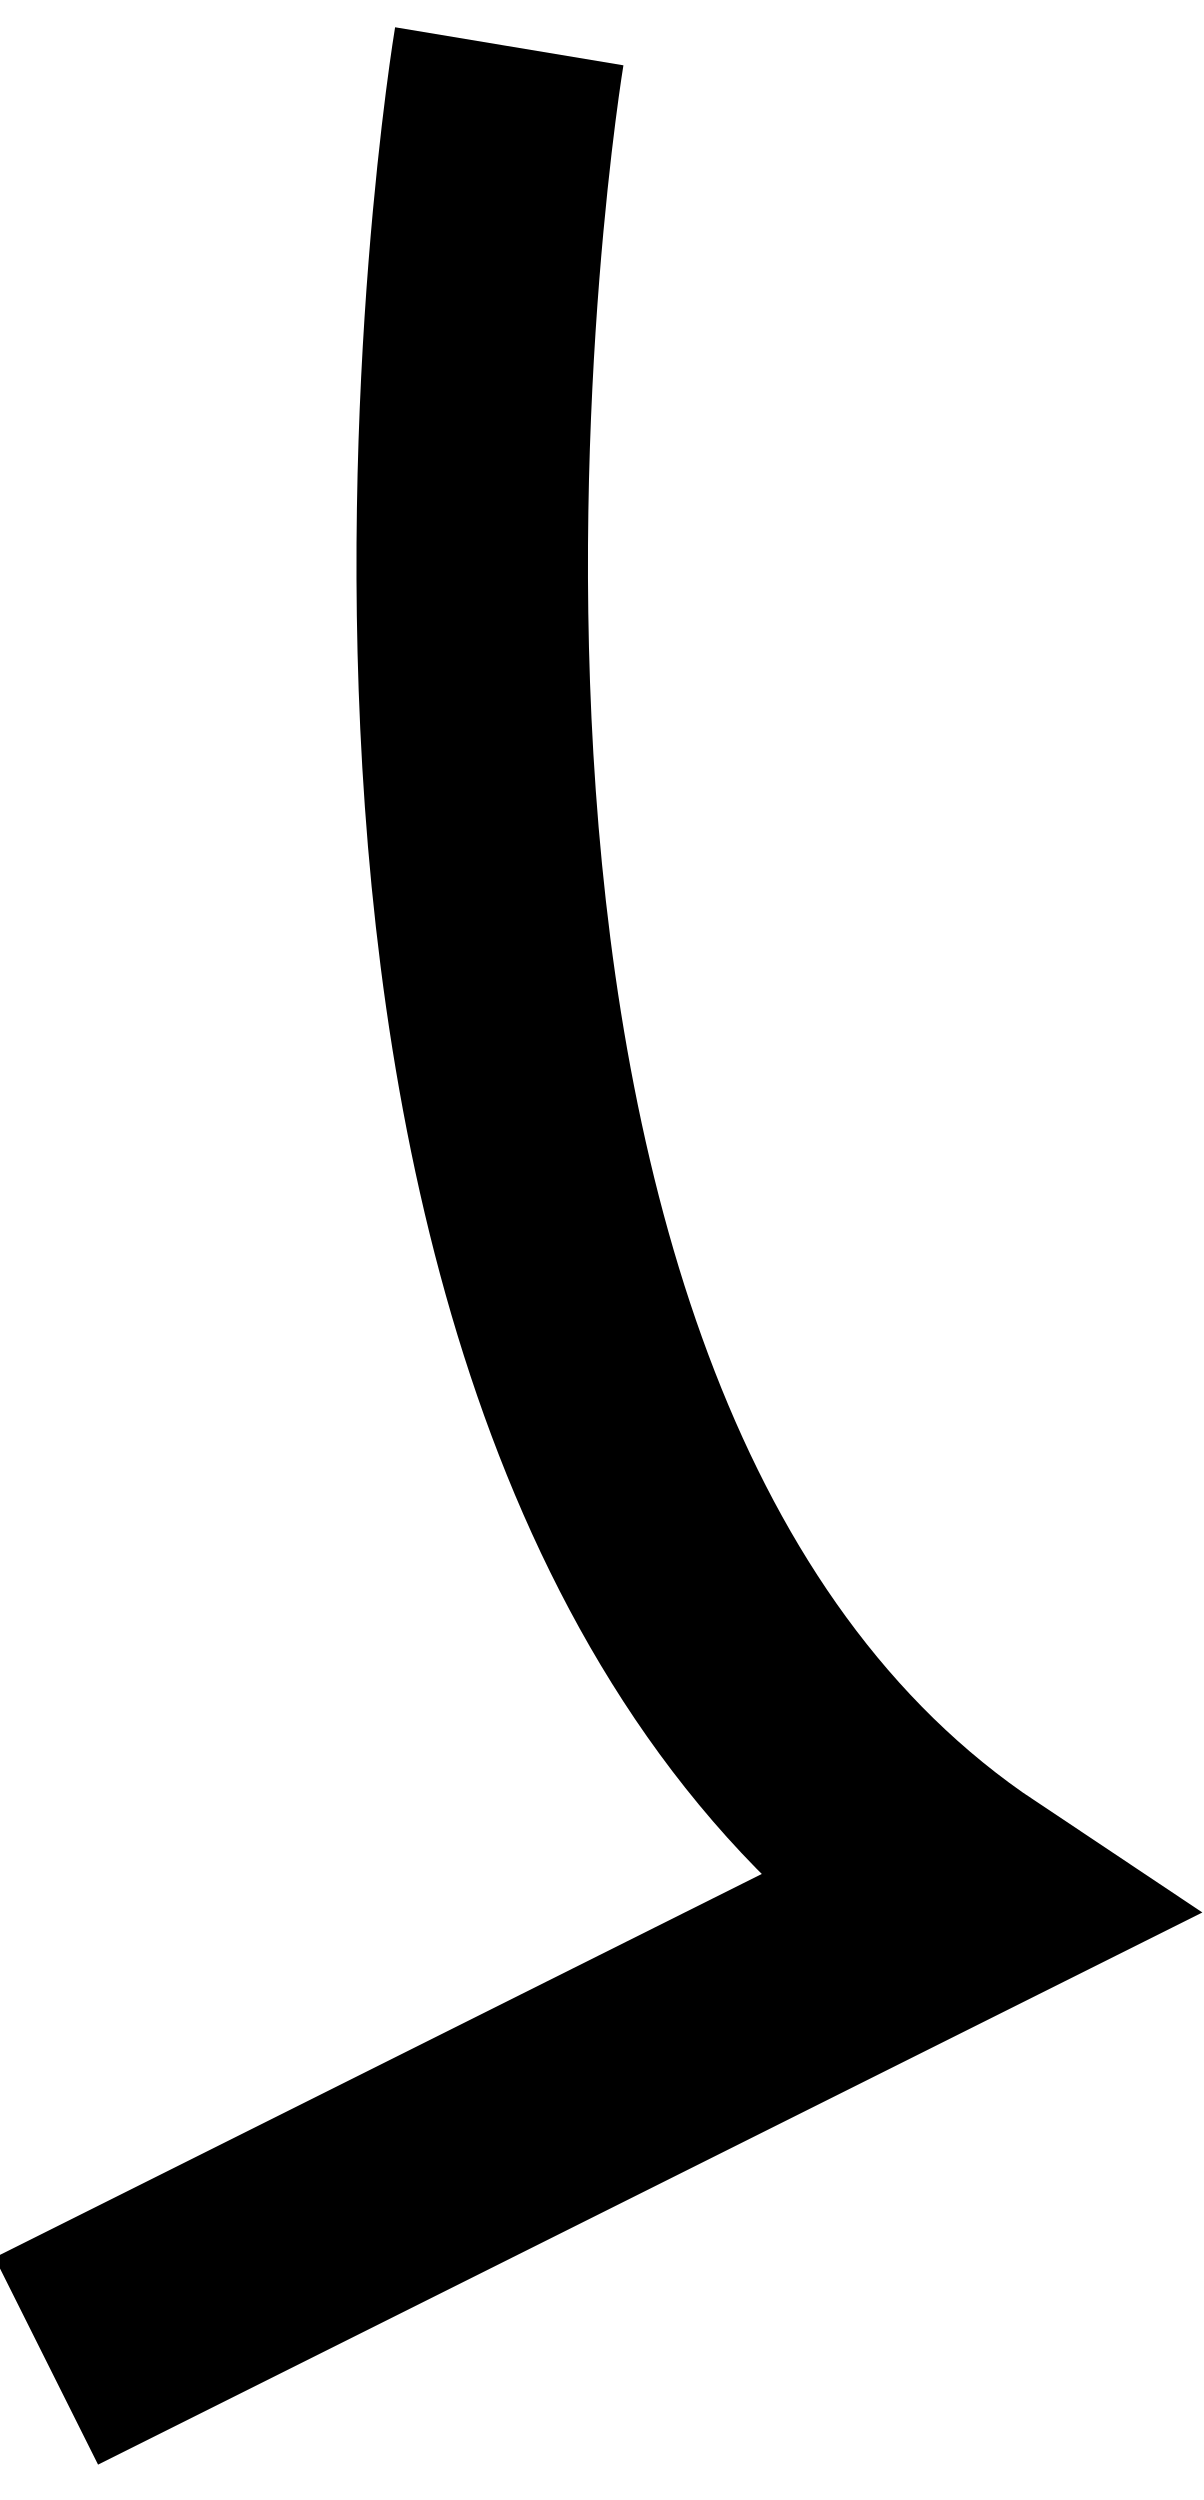
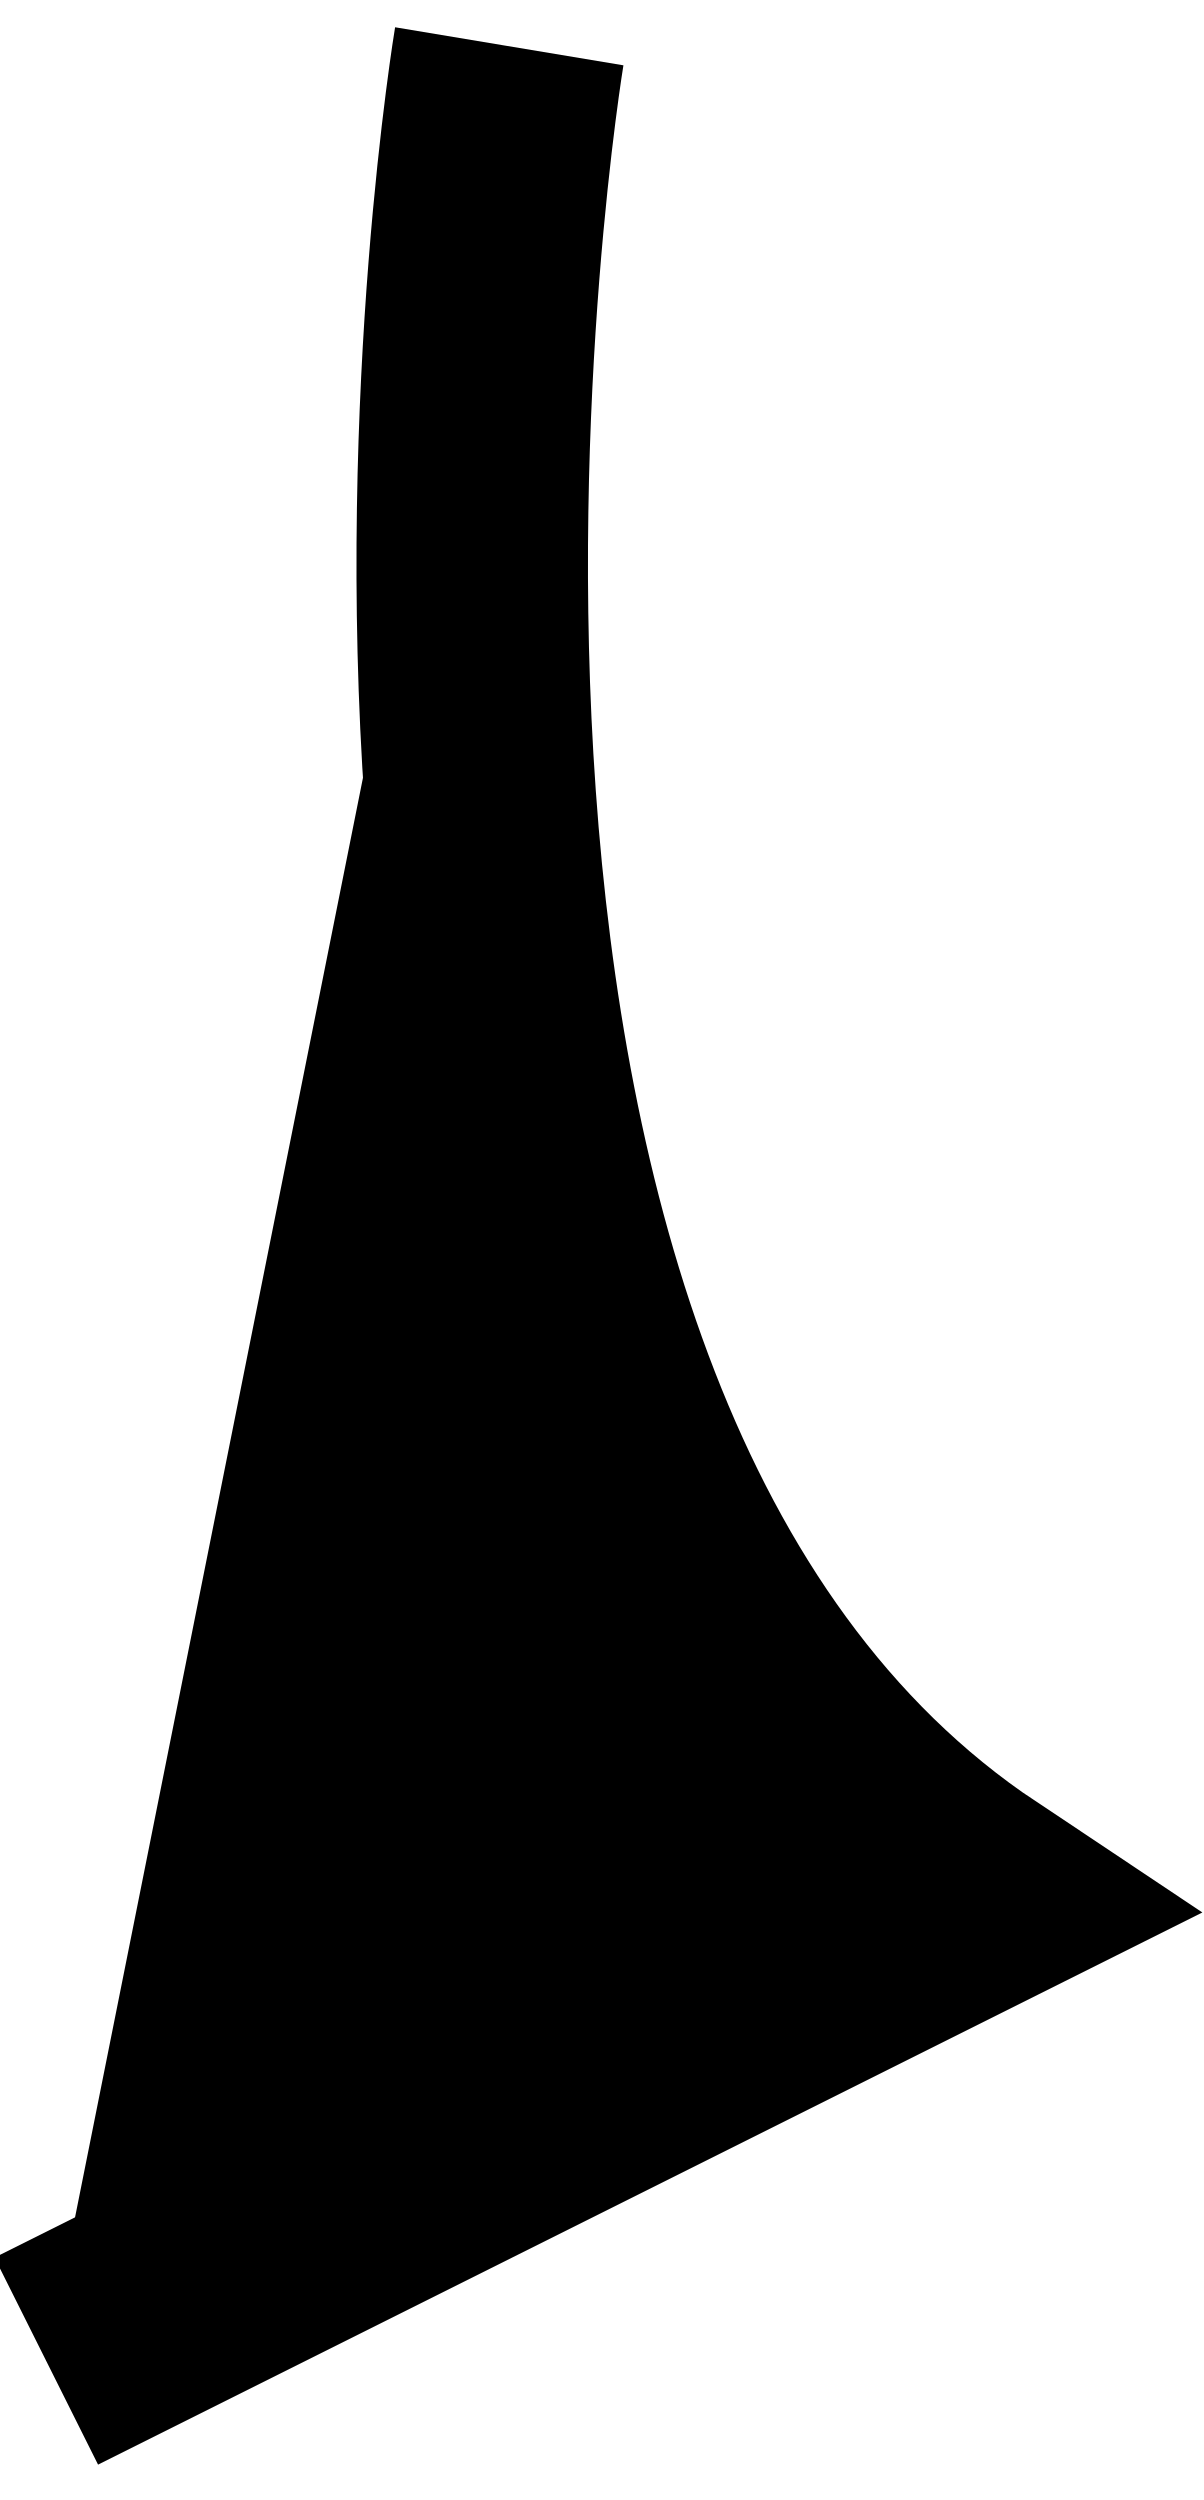
<svg xmlns="http://www.w3.org/2000/svg" viewBox="0 0 26 54" width="26" height="54">
-   <style>
- 		tspan { white-space:pre }
- 		.shp0 { fill: none;stroke: #000000;stroke-width: 5 } 
- 	</style>
  <g id="Nose">
-     <path id="Nose 4" class="shp0" d="M11 1C11 1 6 31 21 41L1 51" />
+     <path id="Nose 4" class="shp0" d="M11 1C11 1 6 31 21 41L1 51" fill="$[color]" stroke="#000" stroke-width="5" />
  </g>
</svg>
